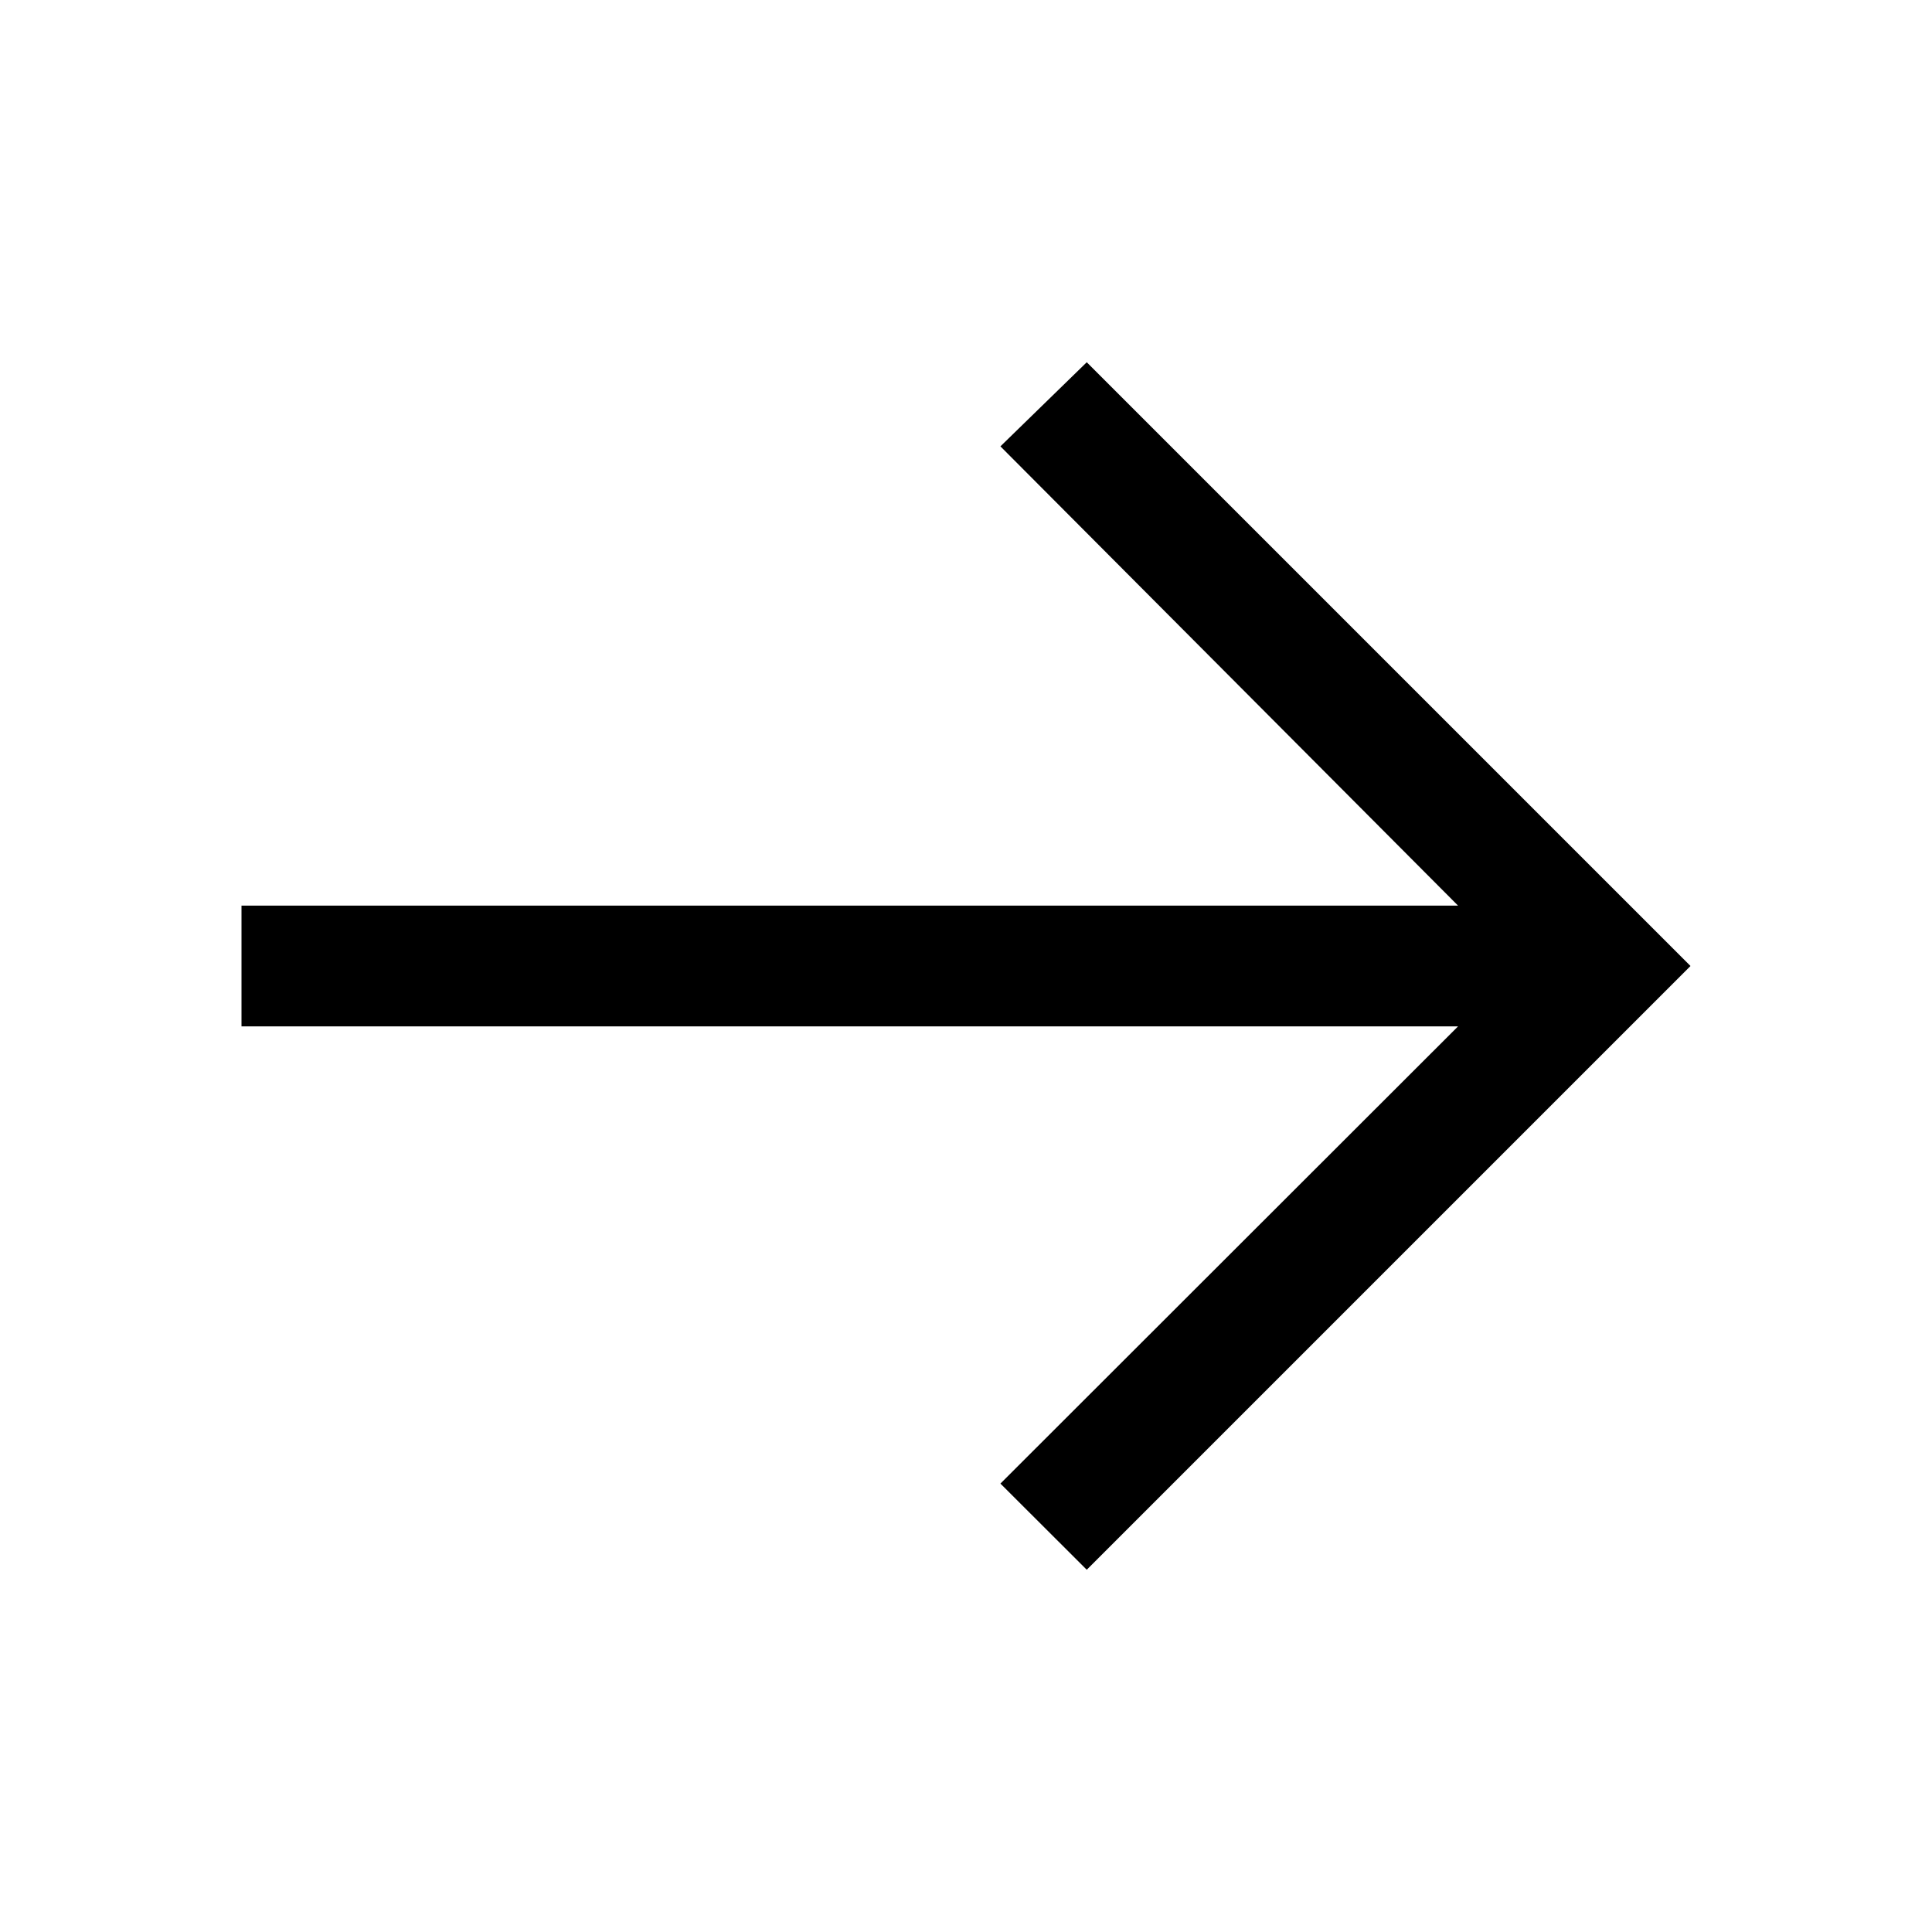
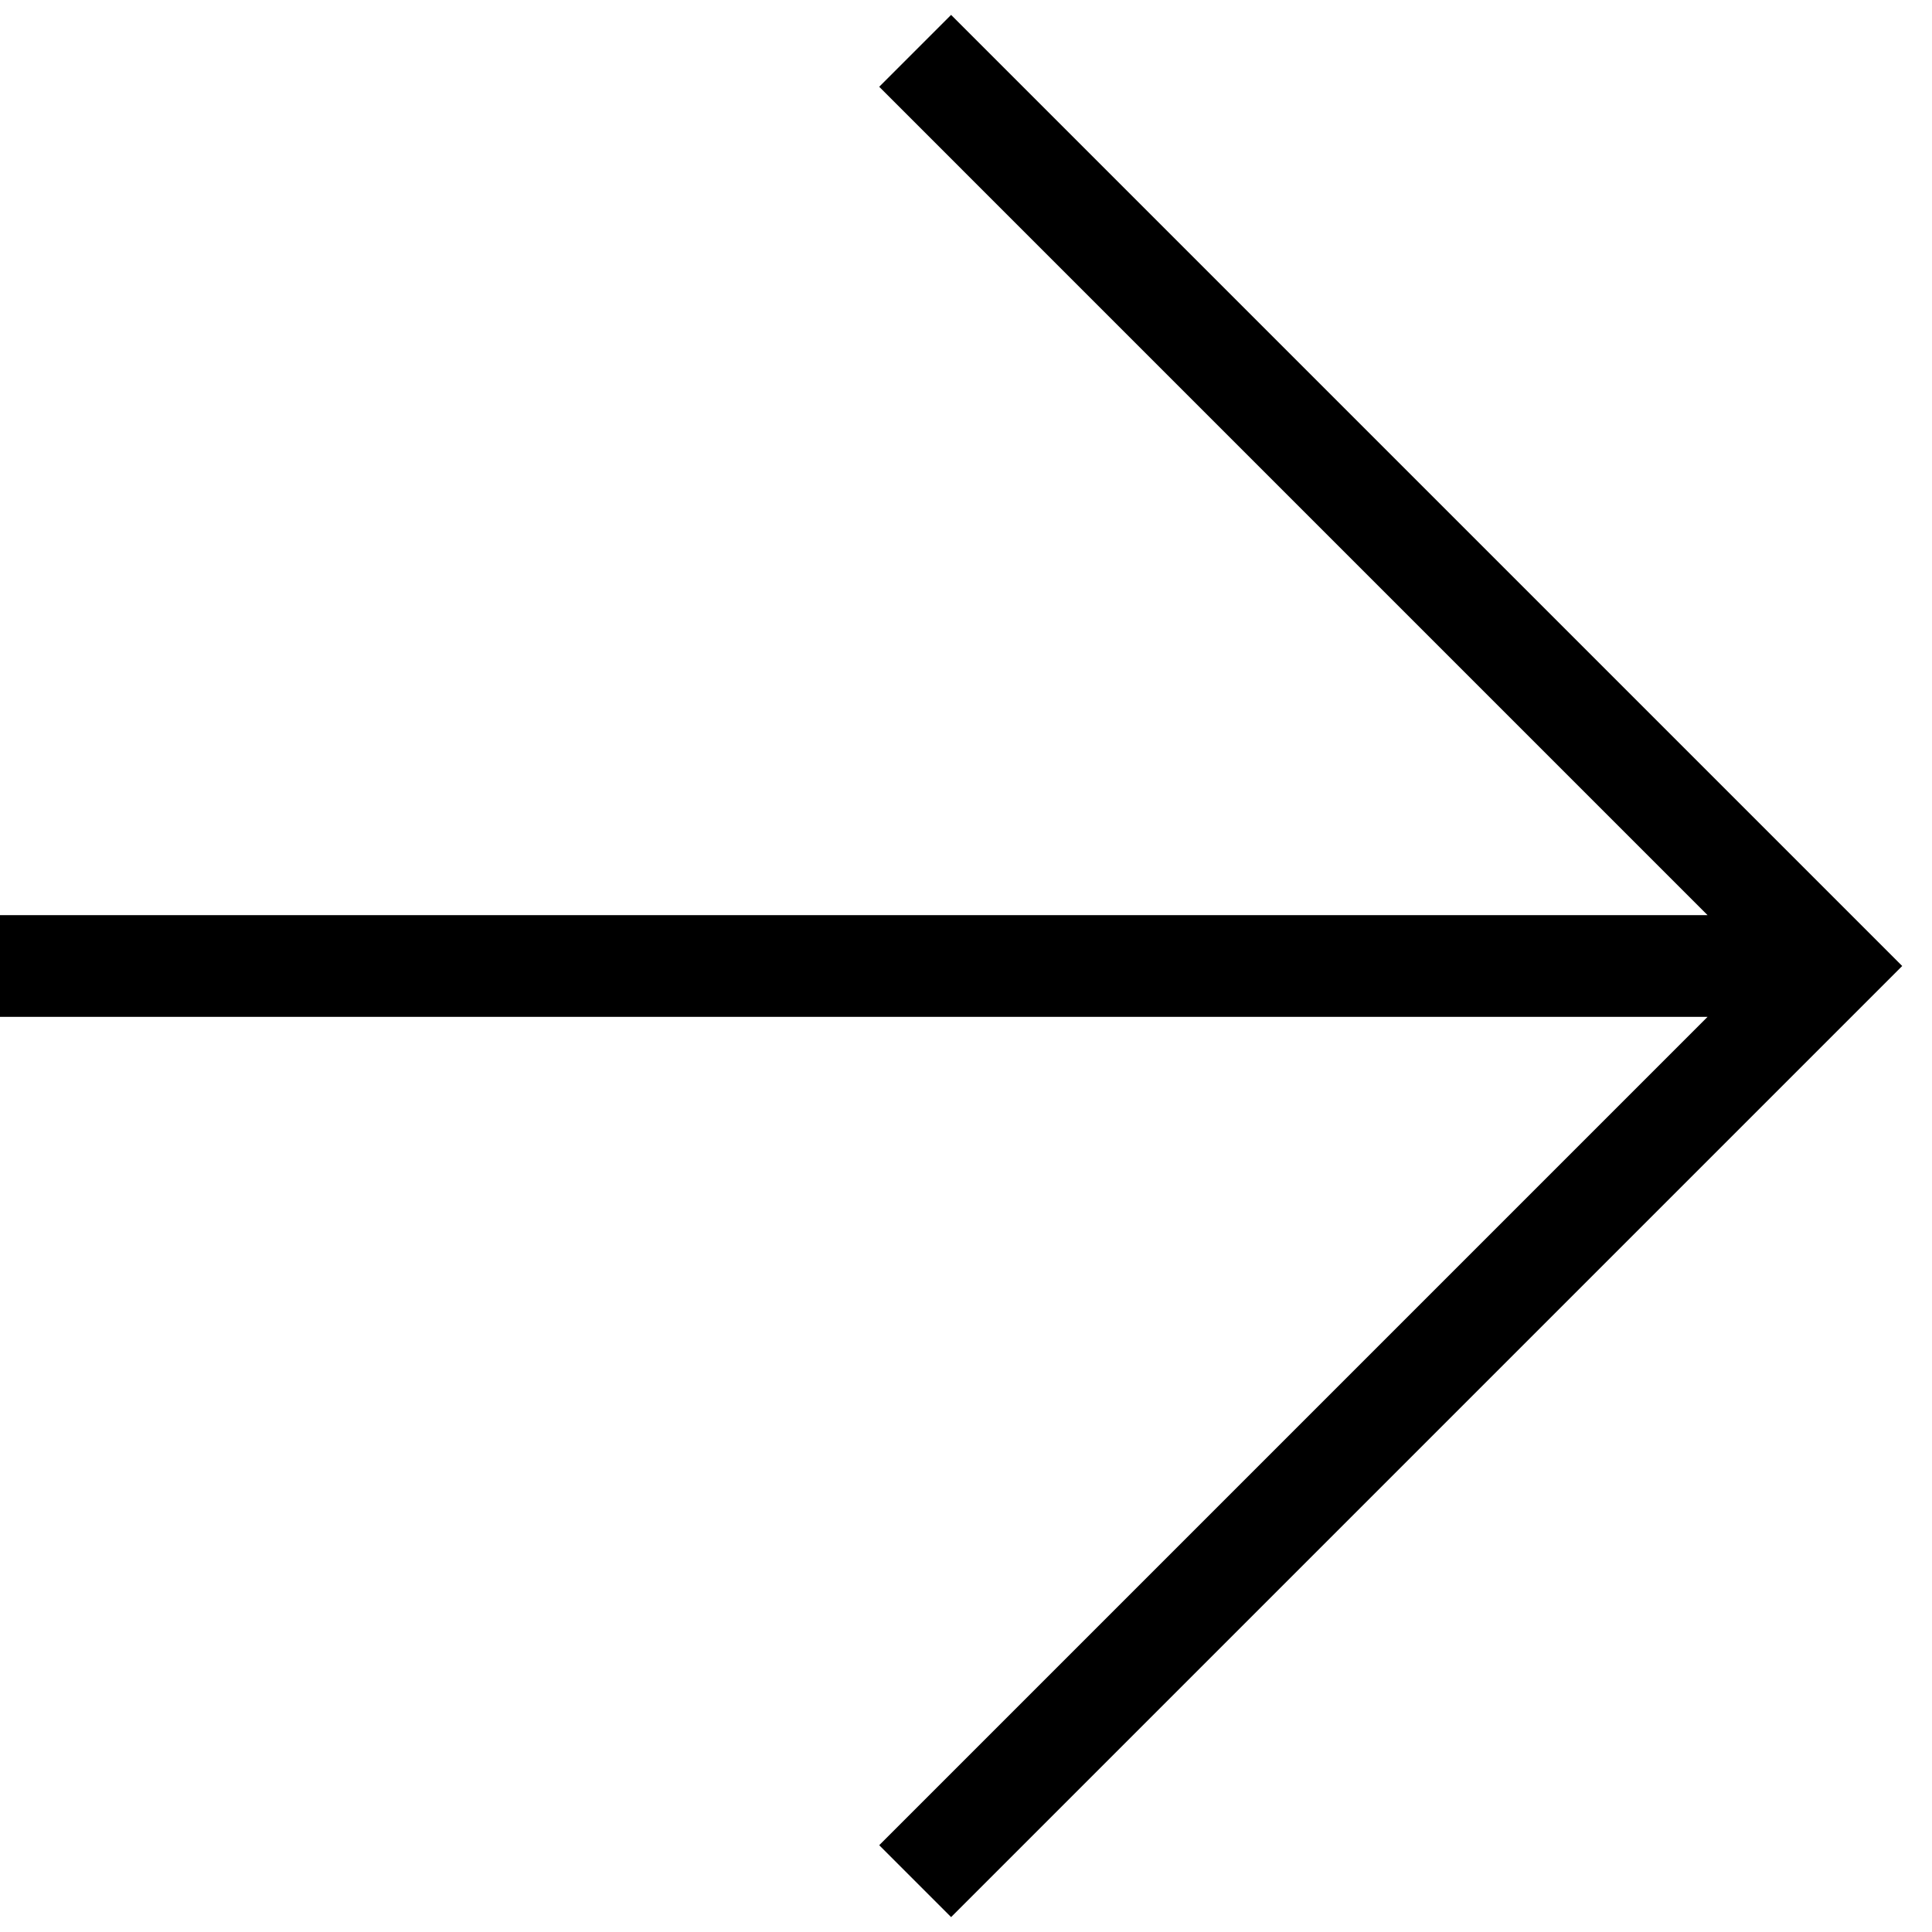
- <svg xmlns="http://www.w3.org/2000/svg" width="60" height="60" viewBox="0 0 60 60" fill="none">
-   <path d="M33.75 11.25L31.069 13.862L45.281 28.125H7.5V31.875H45.281L31.069 46.074L33.75 48.75L52.5 30L33.75 11.25Z" fill="currentColor" />
+ <svg xmlns="http://www.w3.org/2000/svg" width="38" height="38" viewBox="0 0 38 38" fill="none">
+   <path fill-rule="evenodd" clip-rule="evenodd" d="M33.586 18L17.293 1.707L18.707 0.293L37.414 19L18.707 37.707L17.293 36.293L33.586 20H0V18H33.586Z" fill="black" />
</svg>
